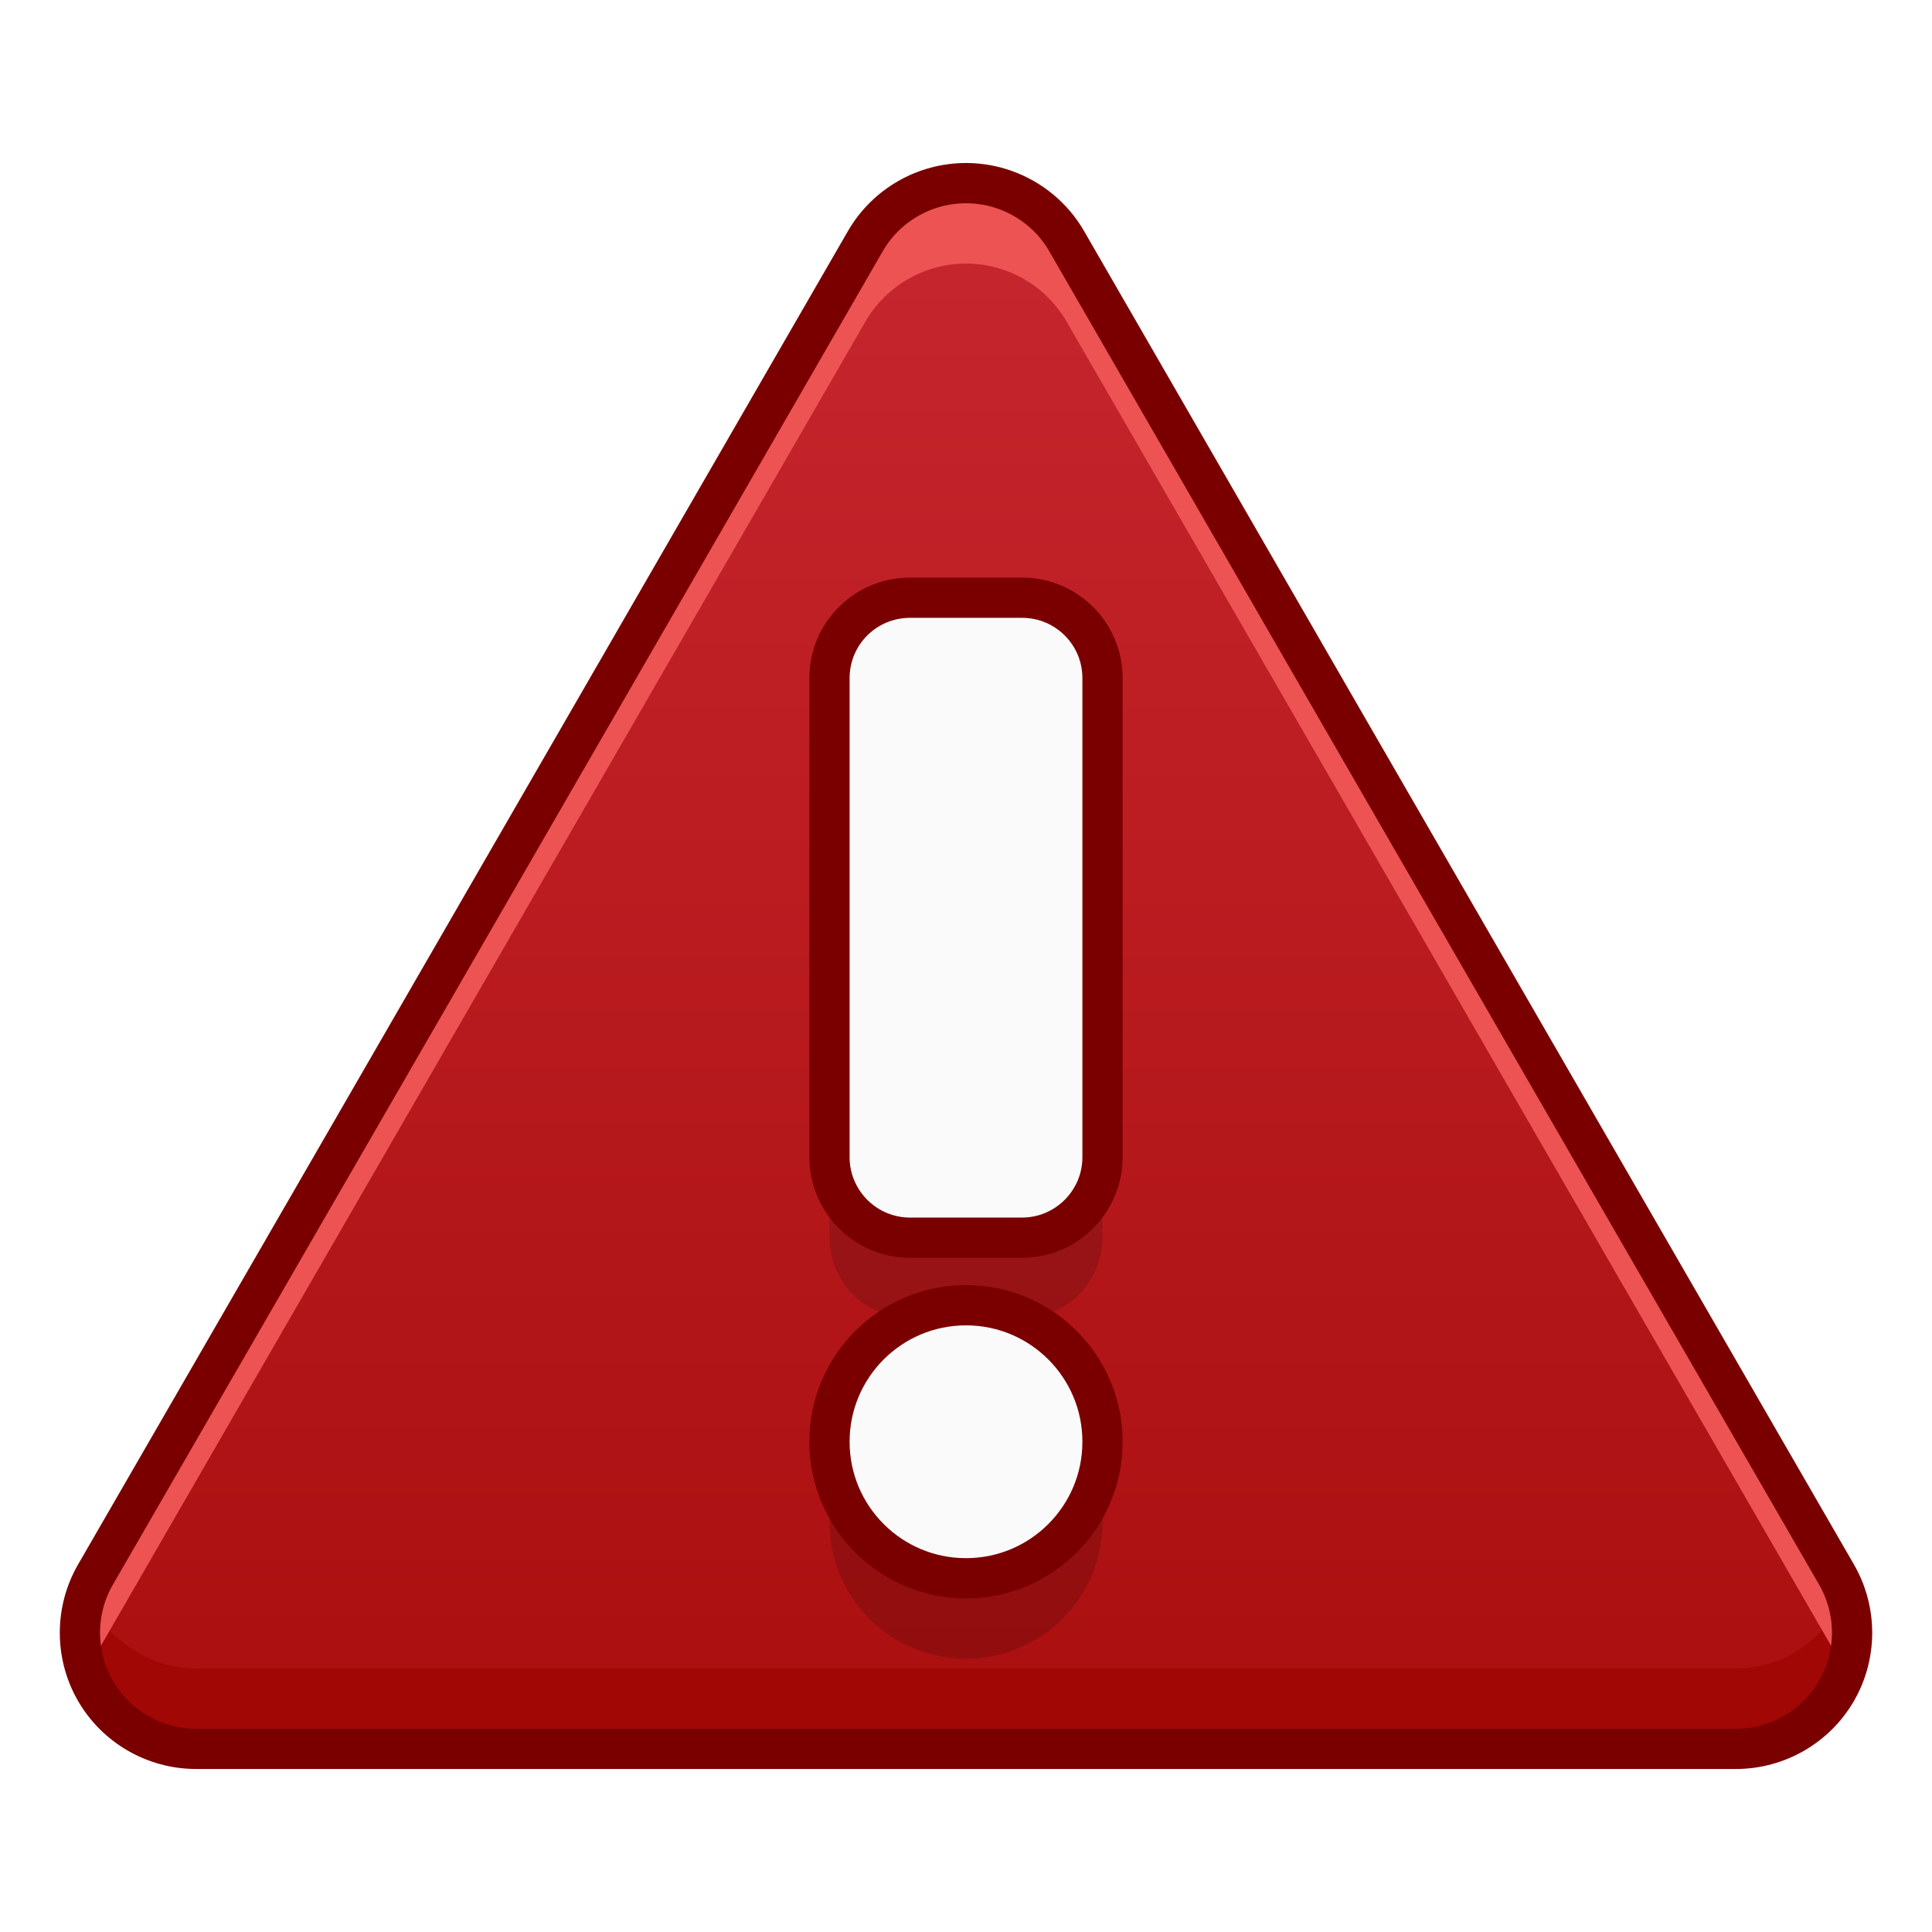
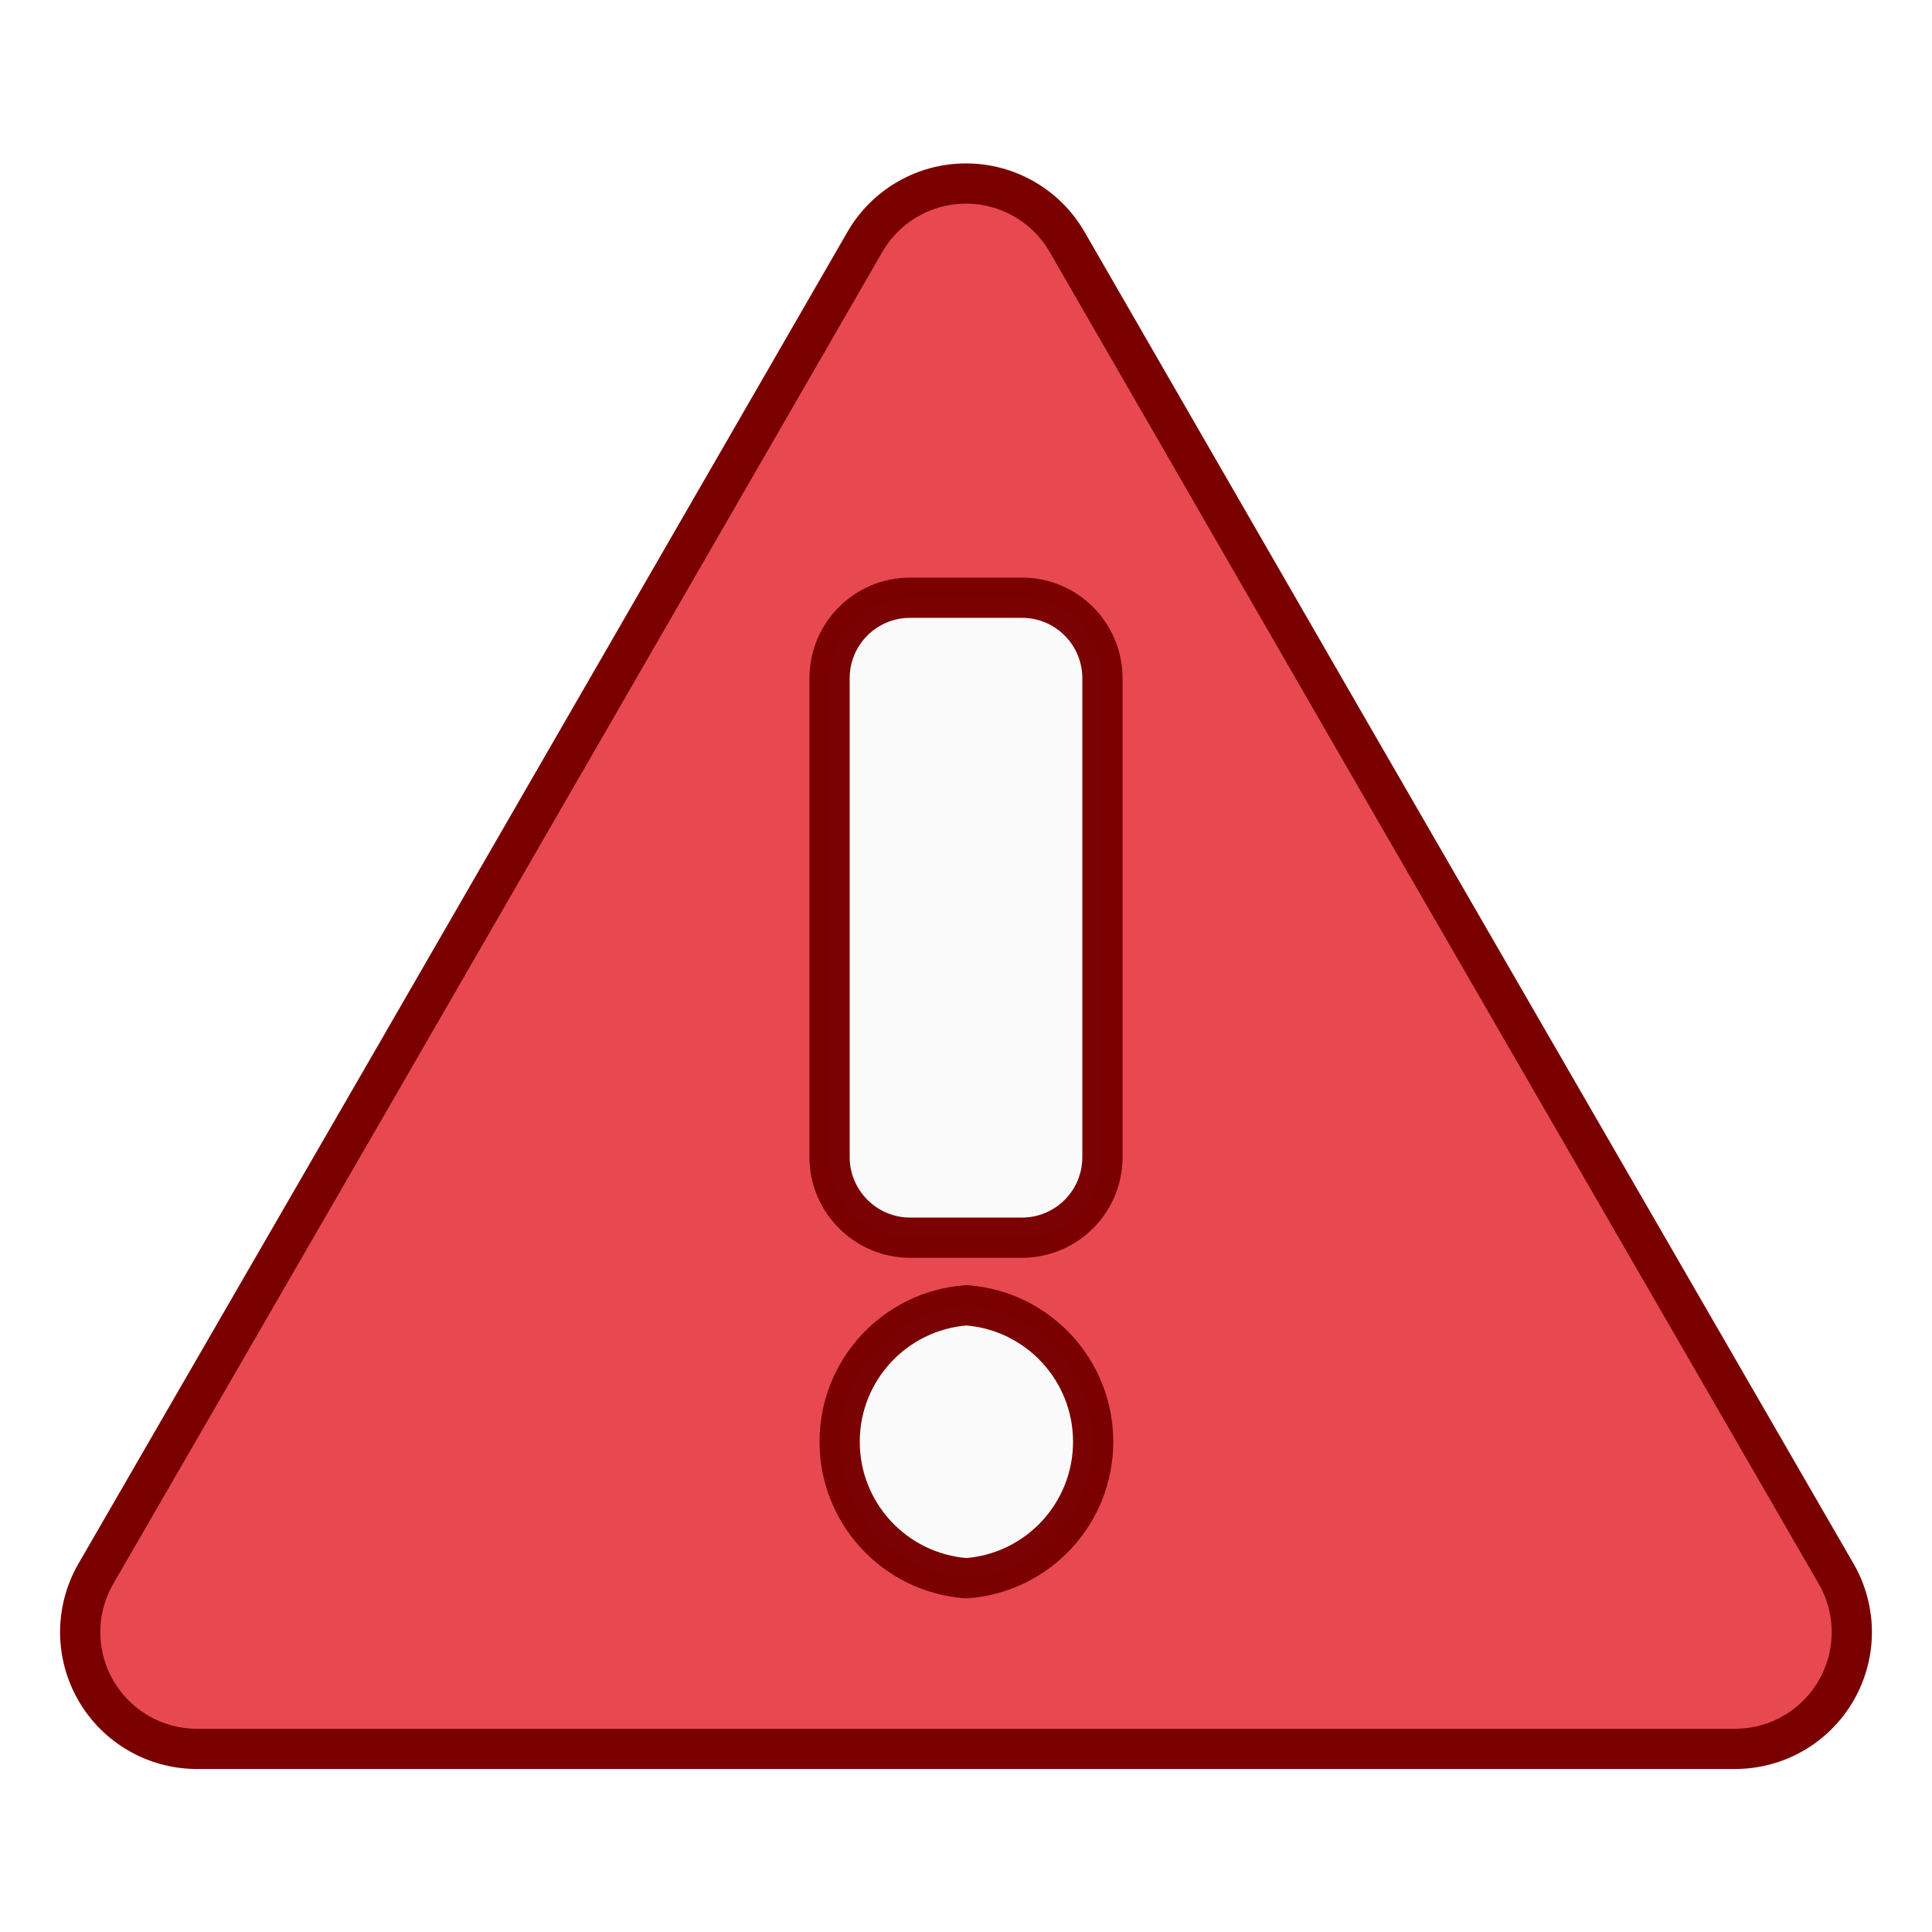
- <svg xmlns="http://www.w3.org/2000/svg" width="100%" height="100%" viewBox="0 0 48 48" version="1.1" xml:space="preserve" style="fill-rule:evenodd;clip-rule:evenodd;stroke-linecap:round;stroke-linejoin:round;">
-   <g id="Layer-1" transform="matrix(1,0,0,1,0,-1074.52)">
-     <path id="path3678" d="M43.128,1117.97L4.872,1117.97C3.842,1117.97 2.887,1117.42 2.372,1116.53C1.857,1115.64 1.857,1114.53 2.372,1113.64L9.436,1101.41L21.5,1080.51C22.015,1079.62 22.97,1079.07 24,1079.07C25.03,1079.07 25.985,1079.62 26.5,1080.51L33.564,1092.75L45.628,1113.64C46.143,1114.53 46.143,1115.64 45.628,1116.53C45.113,1117.42 44.158,1117.97 43.128,1117.97Z" style="fill:url(#_Linear1);fill-rule:nonzero;" />
-     <g id="path3758" transform="matrix(0.264583,0,0,0.264583,0,1074.52)">
-       <path d="M8.179,149.535C7.732,150.745 7.504,152.025 7.504,153.314C7.504,159.3 12.429,164.225 18.414,164.225C18.415,164.225 18.417,164.225 18.418,164.225L163,164.225C163.001,164.225 163.002,164.225 163.003,164.225C168.988,164.225 173.914,159.3 173.914,153.314C173.914,152.025 173.685,150.745 173.238,149.535C171.659,153.812 167.558,156.667 163,156.666L18.418,156.666C13.859,156.667 9.758,153.812 8.179,149.535Z" style="fill:rgb(161,7,5);fill-rule:nonzero;" />
-     </g>
-     <g id="path3771" transform="matrix(0.264583,0,0,0.264583,0,1074.52)">
-       <path d="M90.62,17.192C86.758,17.224 83.191,19.303 81.26,22.648L35.662,101.619L8.969,147.859C7.35,150.667 7.063,154.054 8.187,157.094C8.399,156.514 8.661,155.954 8.969,155.418L35.662,109.178L81.26,30.207C83.206,26.835 86.816,24.751 90.709,24.751C94.602,24.751 98.211,26.835 100.157,30.207L126.858,76.447L172.448,155.418C172.759,155.953 173.023,156.514 173.238,157.094C174.36,154.053 174.07,150.665 172.448,147.859L126.858,68.888L100.157,22.648C98.195,19.249 94.545,17.161 90.62,17.192Z" style="fill:rgb(237,83,83);fill-rule:nonzero;" />
-     </g>
-     <path id="path3703" d="M43.128,1117.97L4.872,1117.97C3.842,1117.97 2.887,1117.42 2.372,1116.53C1.857,1115.64 1.857,1114.53 2.372,1113.64L9.436,1101.41L21.5,1080.51C22.015,1079.62 22.97,1079.07 24,1079.07C25.03,1079.07 25.985,1079.62 26.5,1080.51L33.564,1092.75L45.628,1113.64C46.143,1114.53 46.143,1115.64 45.628,1116.53C45.113,1117.42 44.158,1117.97 43.128,1117.97Z" style="fill:none;fill-rule:nonzero;stroke:rgb(122,0,0);stroke-width:1px;" />
-     <g id="g3731" transform="matrix(1,0,0,1.00001,0,1.98735)">
-       <circle id="circle3725" cx="24" cy="1110.34" r="3.392" style="fill-opacity:0.15;" />
-       <path id="rect3727" d="M27.392,1091.37C27.392,1090.26 26.496,1089.37 25.392,1089.37L22.608,1089.37C21.504,1089.37 20.608,1090.26 20.608,1091.37L20.608,1103.27C20.608,1104.37 21.504,1105.27 22.608,1105.27L25.392,1105.27C26.496,1105.27 27.392,1104.37 27.392,1103.27L27.392,1091.37Z" style="fill-opacity:0.15;" />
-     </g>
-     <circle id="path3707" cx="24" cy="1110.34" r="3.392" style="fill:rgb(250,250,250);" />
-     <path id="rect3709" d="M27.392,1091.37C27.392,1090.26 26.496,1089.37 25.392,1089.37L22.608,1089.37C21.504,1089.37 20.608,1090.26 20.608,1091.37L20.608,1103.27C20.608,1104.37 21.504,1105.27 22.608,1105.27L25.392,1105.27C26.496,1105.27 27.392,1104.37 27.392,1103.27L27.392,1091.37Z" style="fill:rgb(250,250,250);" />
-     <circle id="circle3733" cx="24" cy="1110.34" r="3.392" style="fill:none;stroke:rgb(122,0,0);stroke-width:1px;" />
-     <path id="rect3735" d="M27.392,1091.37C27.392,1090.26 26.496,1089.37 25.392,1089.37L22.608,1089.37C21.504,1089.37 20.608,1090.26 20.608,1091.37L20.608,1103.27C20.608,1104.37 21.504,1105.27 22.608,1105.27L25.392,1105.27C26.496,1105.27 27.392,1104.37 27.392,1103.27L27.392,1091.37Z" style="fill:none;stroke:rgb(122,0,0);stroke-width:1px;" />
-   </g>
-   <defs>
-     <linearGradient id="_Linear1" x1="0" y1="0" x2="1" y2="0" gradientUnits="userSpaceOnUse" gradientTransform="matrix(-0.55357,50.4465,-50.4465,-0.55357,24.2143,1079.93)">
-       <stop offset="0" style="stop-color:rgb(198,38,46);stop-opacity:1" />
-       <stop offset="1" style="stop-color:rgb(161,7,5);stop-opacity:1" />
-     </linearGradient>
-   </defs>
+ <svg xmlns="http://www.w3.org/2000/svg" xml:space="preserve" style="fill-rule:evenodd;clip-rule:evenodd;stroke-linecap:round;stroke-linejoin:round" viewBox="0 0 48 48">
+   <path d="M43.13 43.45H4.87a2.9 2.9 0 0 1-2.5-4.33l7.07-12.23L21.5 5.99a2.9 2.9 0 0 1 5 0l7.06 12.24 12.07 20.89a2.9 2.9 0 0 1-2.5 4.33Z" style="fill:#e84850;fill-opacity:.99;fill-rule:nonzero" />
+   <path d="M43.13 43.45H4.87a2.9 2.9 0 0 1-2.5-4.33l7.07-12.23L21.5 5.99a2.9 2.9 0 0 1 5 0l7.06 12.24 12.07 20.89a2.9 2.9 0 0 1-2.5 4.33Z" style="fill:none;fill-rule:nonzero;stroke:#7a0000;stroke-width:1px" />
+   <path d="M24.02 32.43a3.4 3.4 0 0 1 0 6.78H24a3.4 3.4 0 0 1 0-6.78h.02ZM22.6 30.75h2.82a2 2 0 0 0 1.97-2v-11.9a2 2 0 0 0-2-2h-2.78a2 2 0 0 0-2 2v11.9c0 1.1.9 2 2 2Z" style="fill:#fafafa;stroke:#7a0000;stroke-opacity:.99;stroke-width:1px;stroke-linecap:butt;stroke-miterlimit:2" />
</svg>
